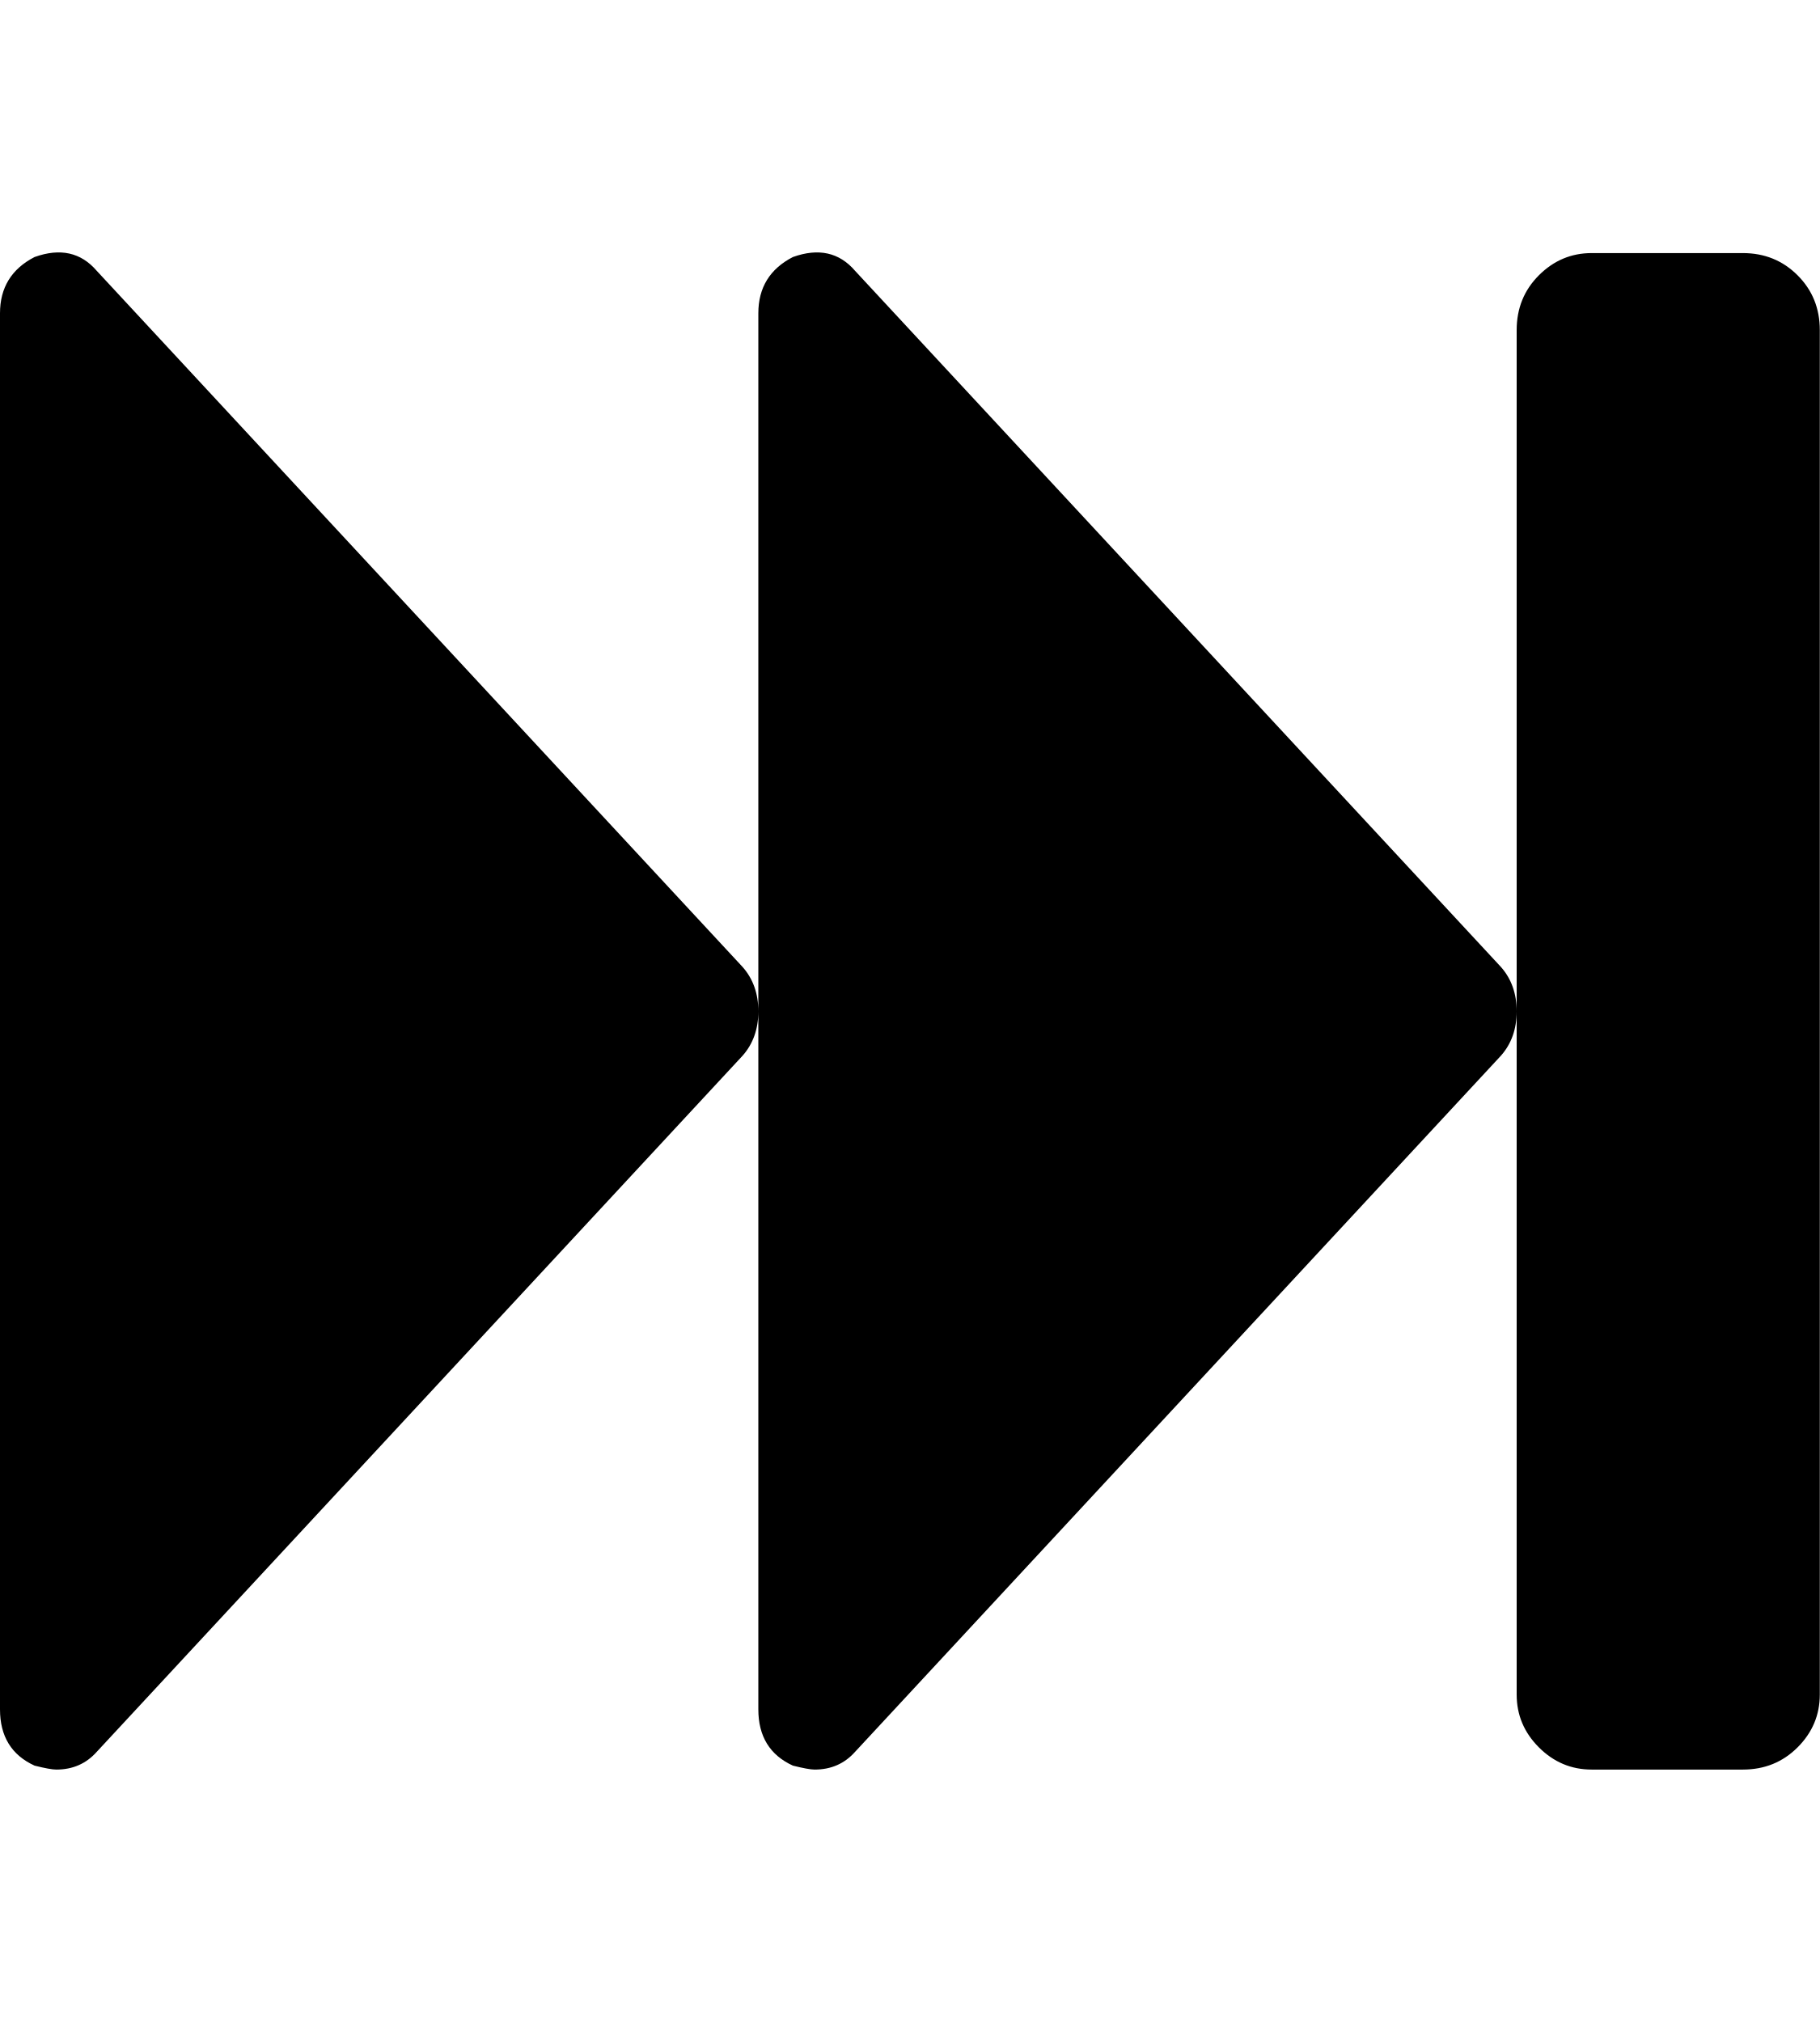
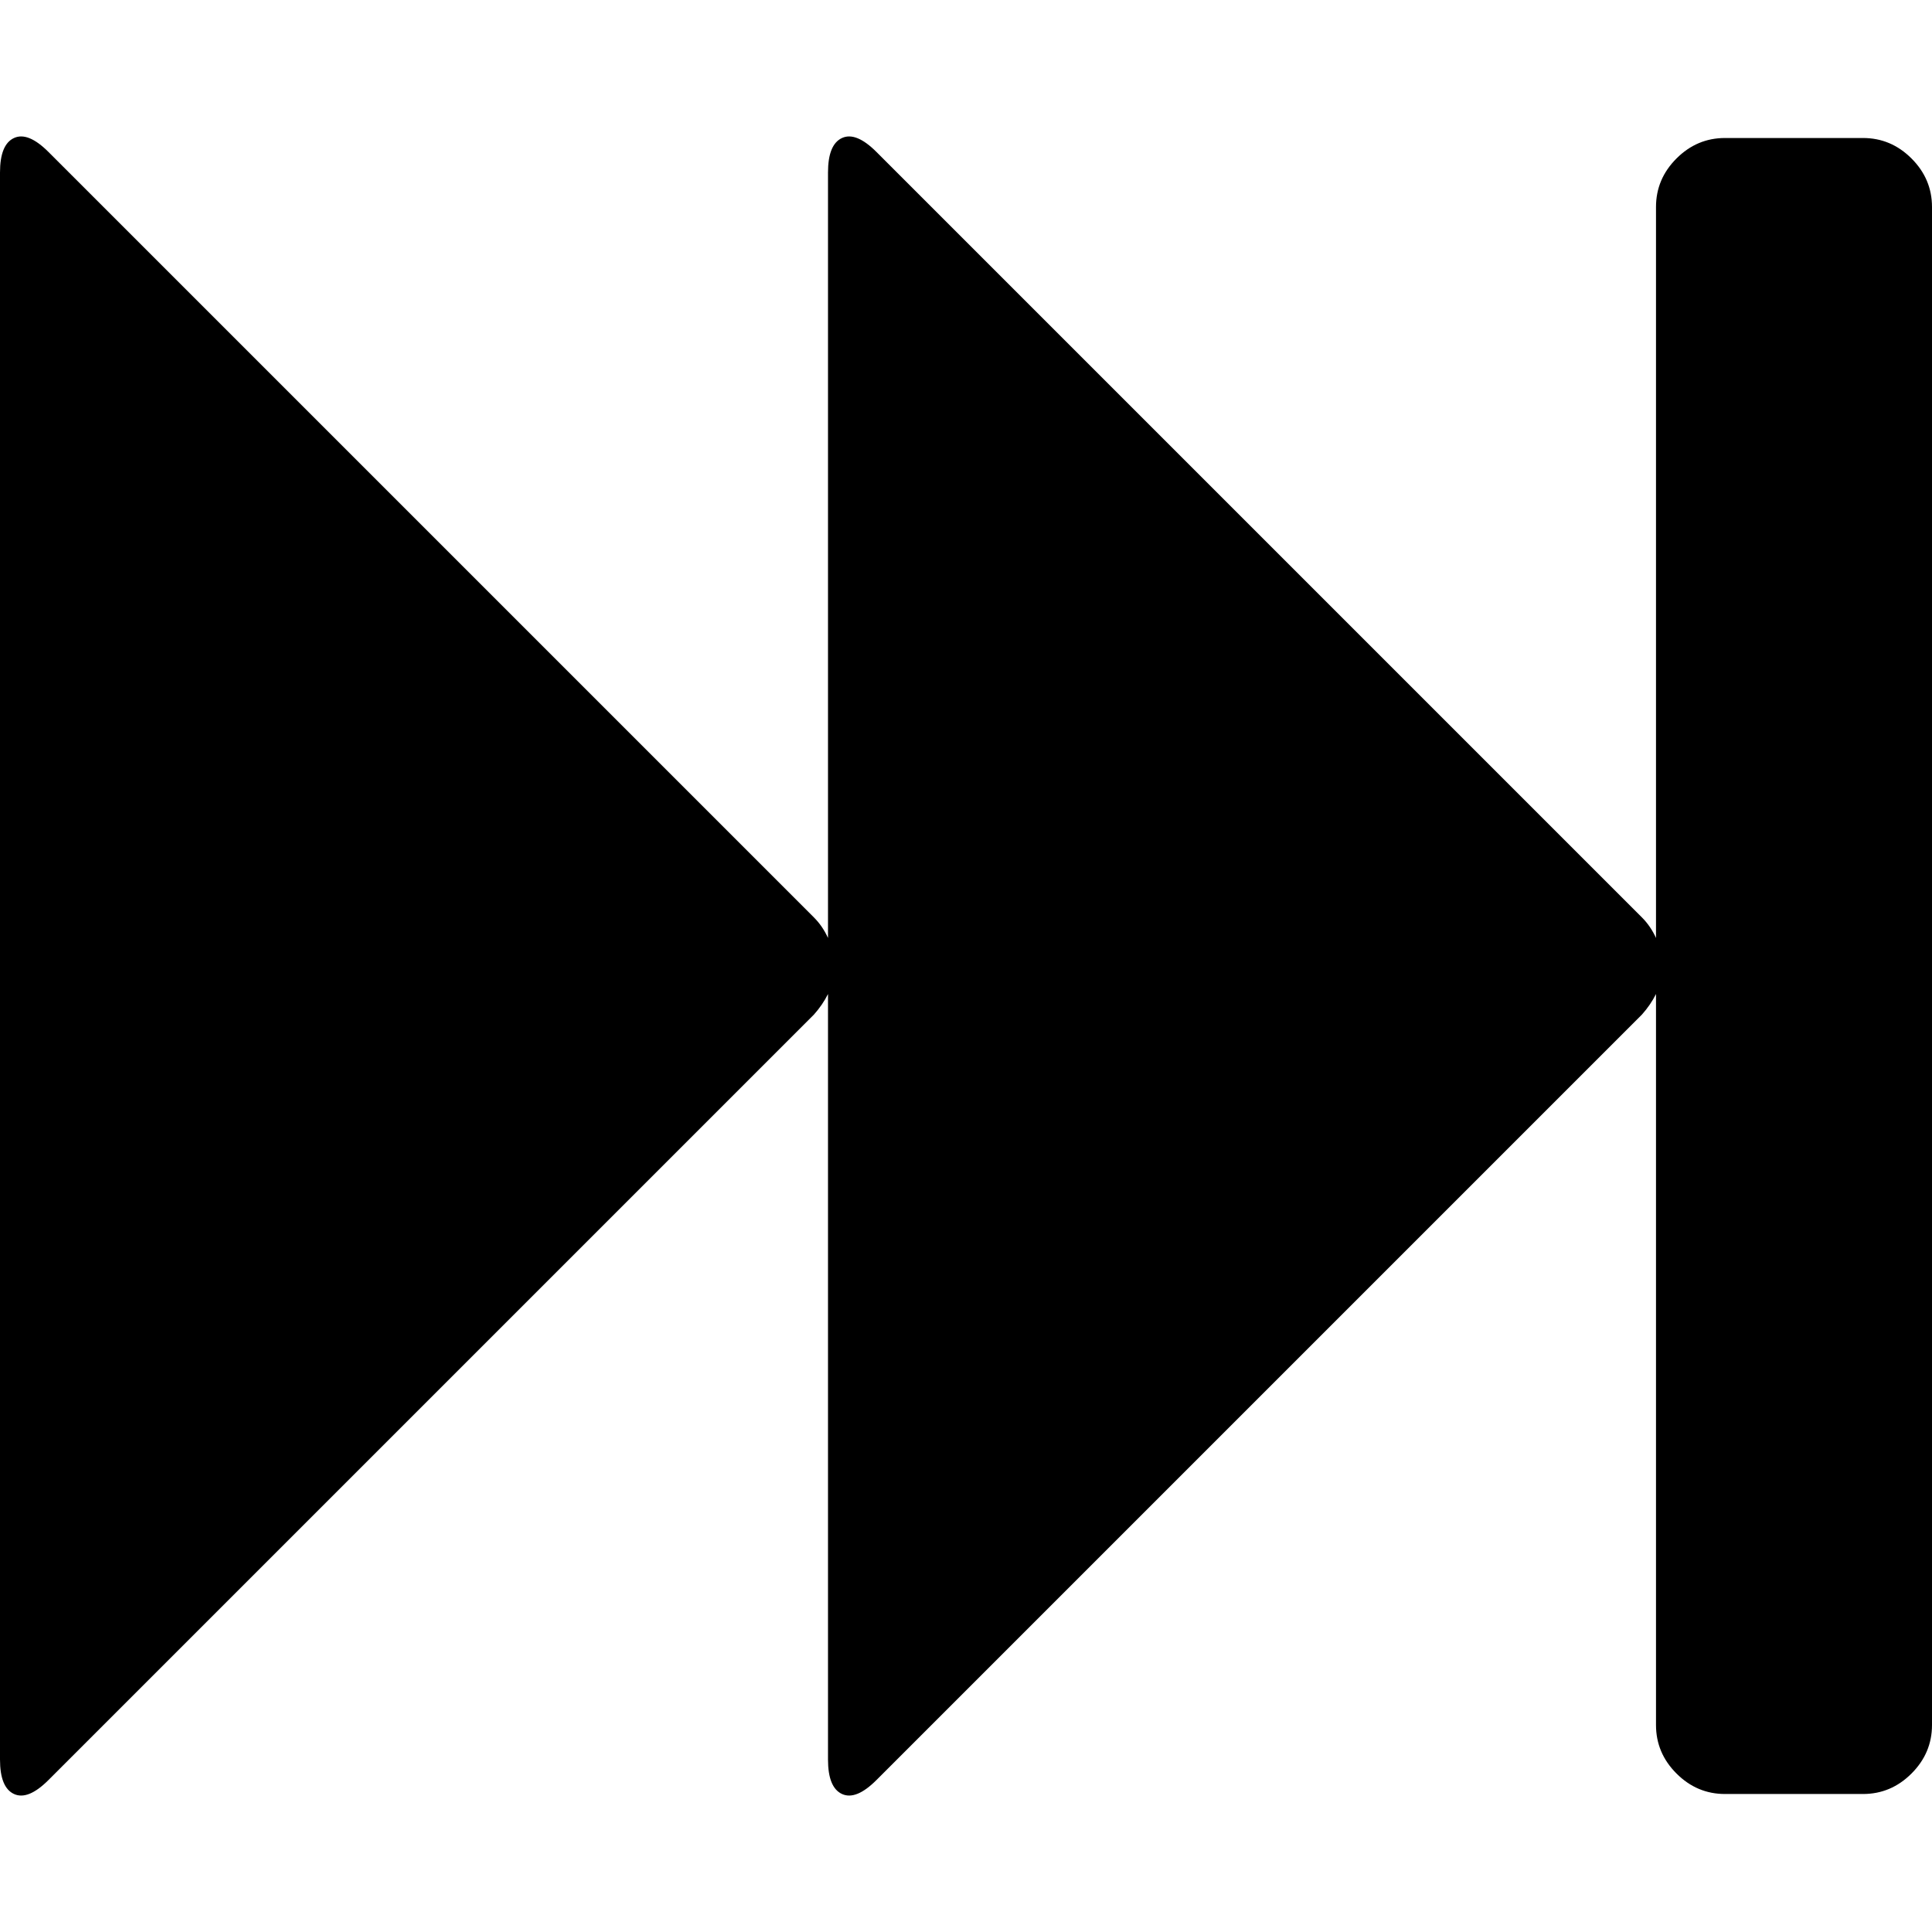
- <svg xmlns="http://www.w3.org/2000/svg" height="1000px" width="899.902px">
+ <svg xmlns="http://www.w3.org/2000/svg" height="1000px" width="1000px">
  <g>
-     <path d="M0 845.378c0 0 0 -690.43 0 -690.43c0 -12.695 5.697 -21.972 17.09 -27.832c12.695 -4.557 22.949 -2.278 30.762 6.836c0 0 319.336 344.238 319.336 344.238c5.208 5.86 7.812 13.184 7.812 21.973c0 8.789 -2.604 16.113 -7.813 21.973c0 0 -319.335 344.238 -319.335 344.238c-5.209 5.859 -11.882 8.789 -20.02 8.789c-1.953 0 -5.534 -0.651 -10.742 -1.953c-11.393 -5.208 -17.09 -14.486 -17.09 -27.832c0 0 0 0 0 0m375 0c0 0 0 -690.43 0 -690.43c0 -12.695 5.697 -21.972 17.09 -27.832c12.695 -4.557 22.949 -2.278 30.762 6.836c0 0 319.335 344.238 319.335 344.238c5.209 5.86 7.813 13.184 7.813 21.973c0 8.789 -2.604 16.113 -7.813 21.973c0 0 -319.335 344.238 -319.335 344.238c-5.209 5.859 -11.882 8.789 -20.02 8.789c-1.953 0 -5.534 -0.651 -10.742 -1.953c-11.393 -5.208 -17.09 -14.486 -17.09 -27.832c0 0 0 0 0 0m375 -7.324c0 10.091 3.662 18.799 10.986 26.123c7.325 7.324 16.032 10.986 26.123 10.986c0 0 74.707 0 74.707 0c10.743 0 19.776 -3.662 27.1 -10.986c7.324 -7.324 10.986 -16.032 10.986 -26.123c0 0 0 -674.805 0 -674.805c0 -10.742 -3.662 -19.775 -10.986 -27.1c-7.324 -7.324 -16.357 -10.986 -27.1 -10.986c0 0 -74.707 0 -74.707 0c-10.091 0 -18.798 3.662 -26.123 10.986c-7.324 7.325 -10.986 16.358 -10.986 27.1c0 0 0 674.805 0 674.805c0 0 0 0 0 0" />
+     <path d="M25.112 921.317c-7.068 7.068 -13.021 9.487 -17.857 7.254c-4.836 -2.232 -7.255 -8.184 -7.255 -17.857c0 0 0 -821.428 0 -821.428c0 -9.673 2.419 -15.625 7.255 -17.857c4.836 -2.233 10.789 0.186 17.857 7.254c0 0 396.205 396.205 396.205 396.205c2.977 2.977 5.395 6.511 7.255 10.603c0 0 0 -396.205 0 -396.205c0 -9.673 2.418 -15.625 7.254 -17.857c4.837 -2.233 10.789 0.186 17.857 7.254c0 0 396.206 396.205 396.206 396.205c2.976 2.977 5.394 6.511 7.254 10.603c0 0 0 -378.348 0 -378.348c0 -9.673 3.534 -18.043 10.603 -25.112c7.068 -7.068 15.439 -10.602 25.112 -10.602c0 0 71.428 0 71.428 0c9.673 0 18.043 3.534 25.112 10.602c7.068 7.069 10.602 15.439 10.602 25.112c0 0 0 785.714 0 785.714c0 9.673 -3.534 18.043 -10.602 25.112c-7.069 7.068 -15.439 10.602 -25.112 10.602c0 0 -71.428 0 -71.428 0c-9.673 0 -18.044 -3.534 -25.112 -10.602c-7.069 -7.069 -10.603 -15.439 -10.603 -25.112c0 0 0 -378.348 0 -378.348c-1.86 3.72 -4.278 7.254 -7.254 10.603c0 0 -396.206 396.205 -396.206 396.205c-7.068 7.068 -13.02 9.487 -17.857 7.254c-4.836 -2.232 -7.254 -8.184 -7.254 -17.857c0 0 0 -396.205 0 -396.205c-1.86 3.72 -4.278 7.254 -7.255 10.603c0 0 -396.205 396.205 -396.205 396.205" />
  </g>
</svg>
